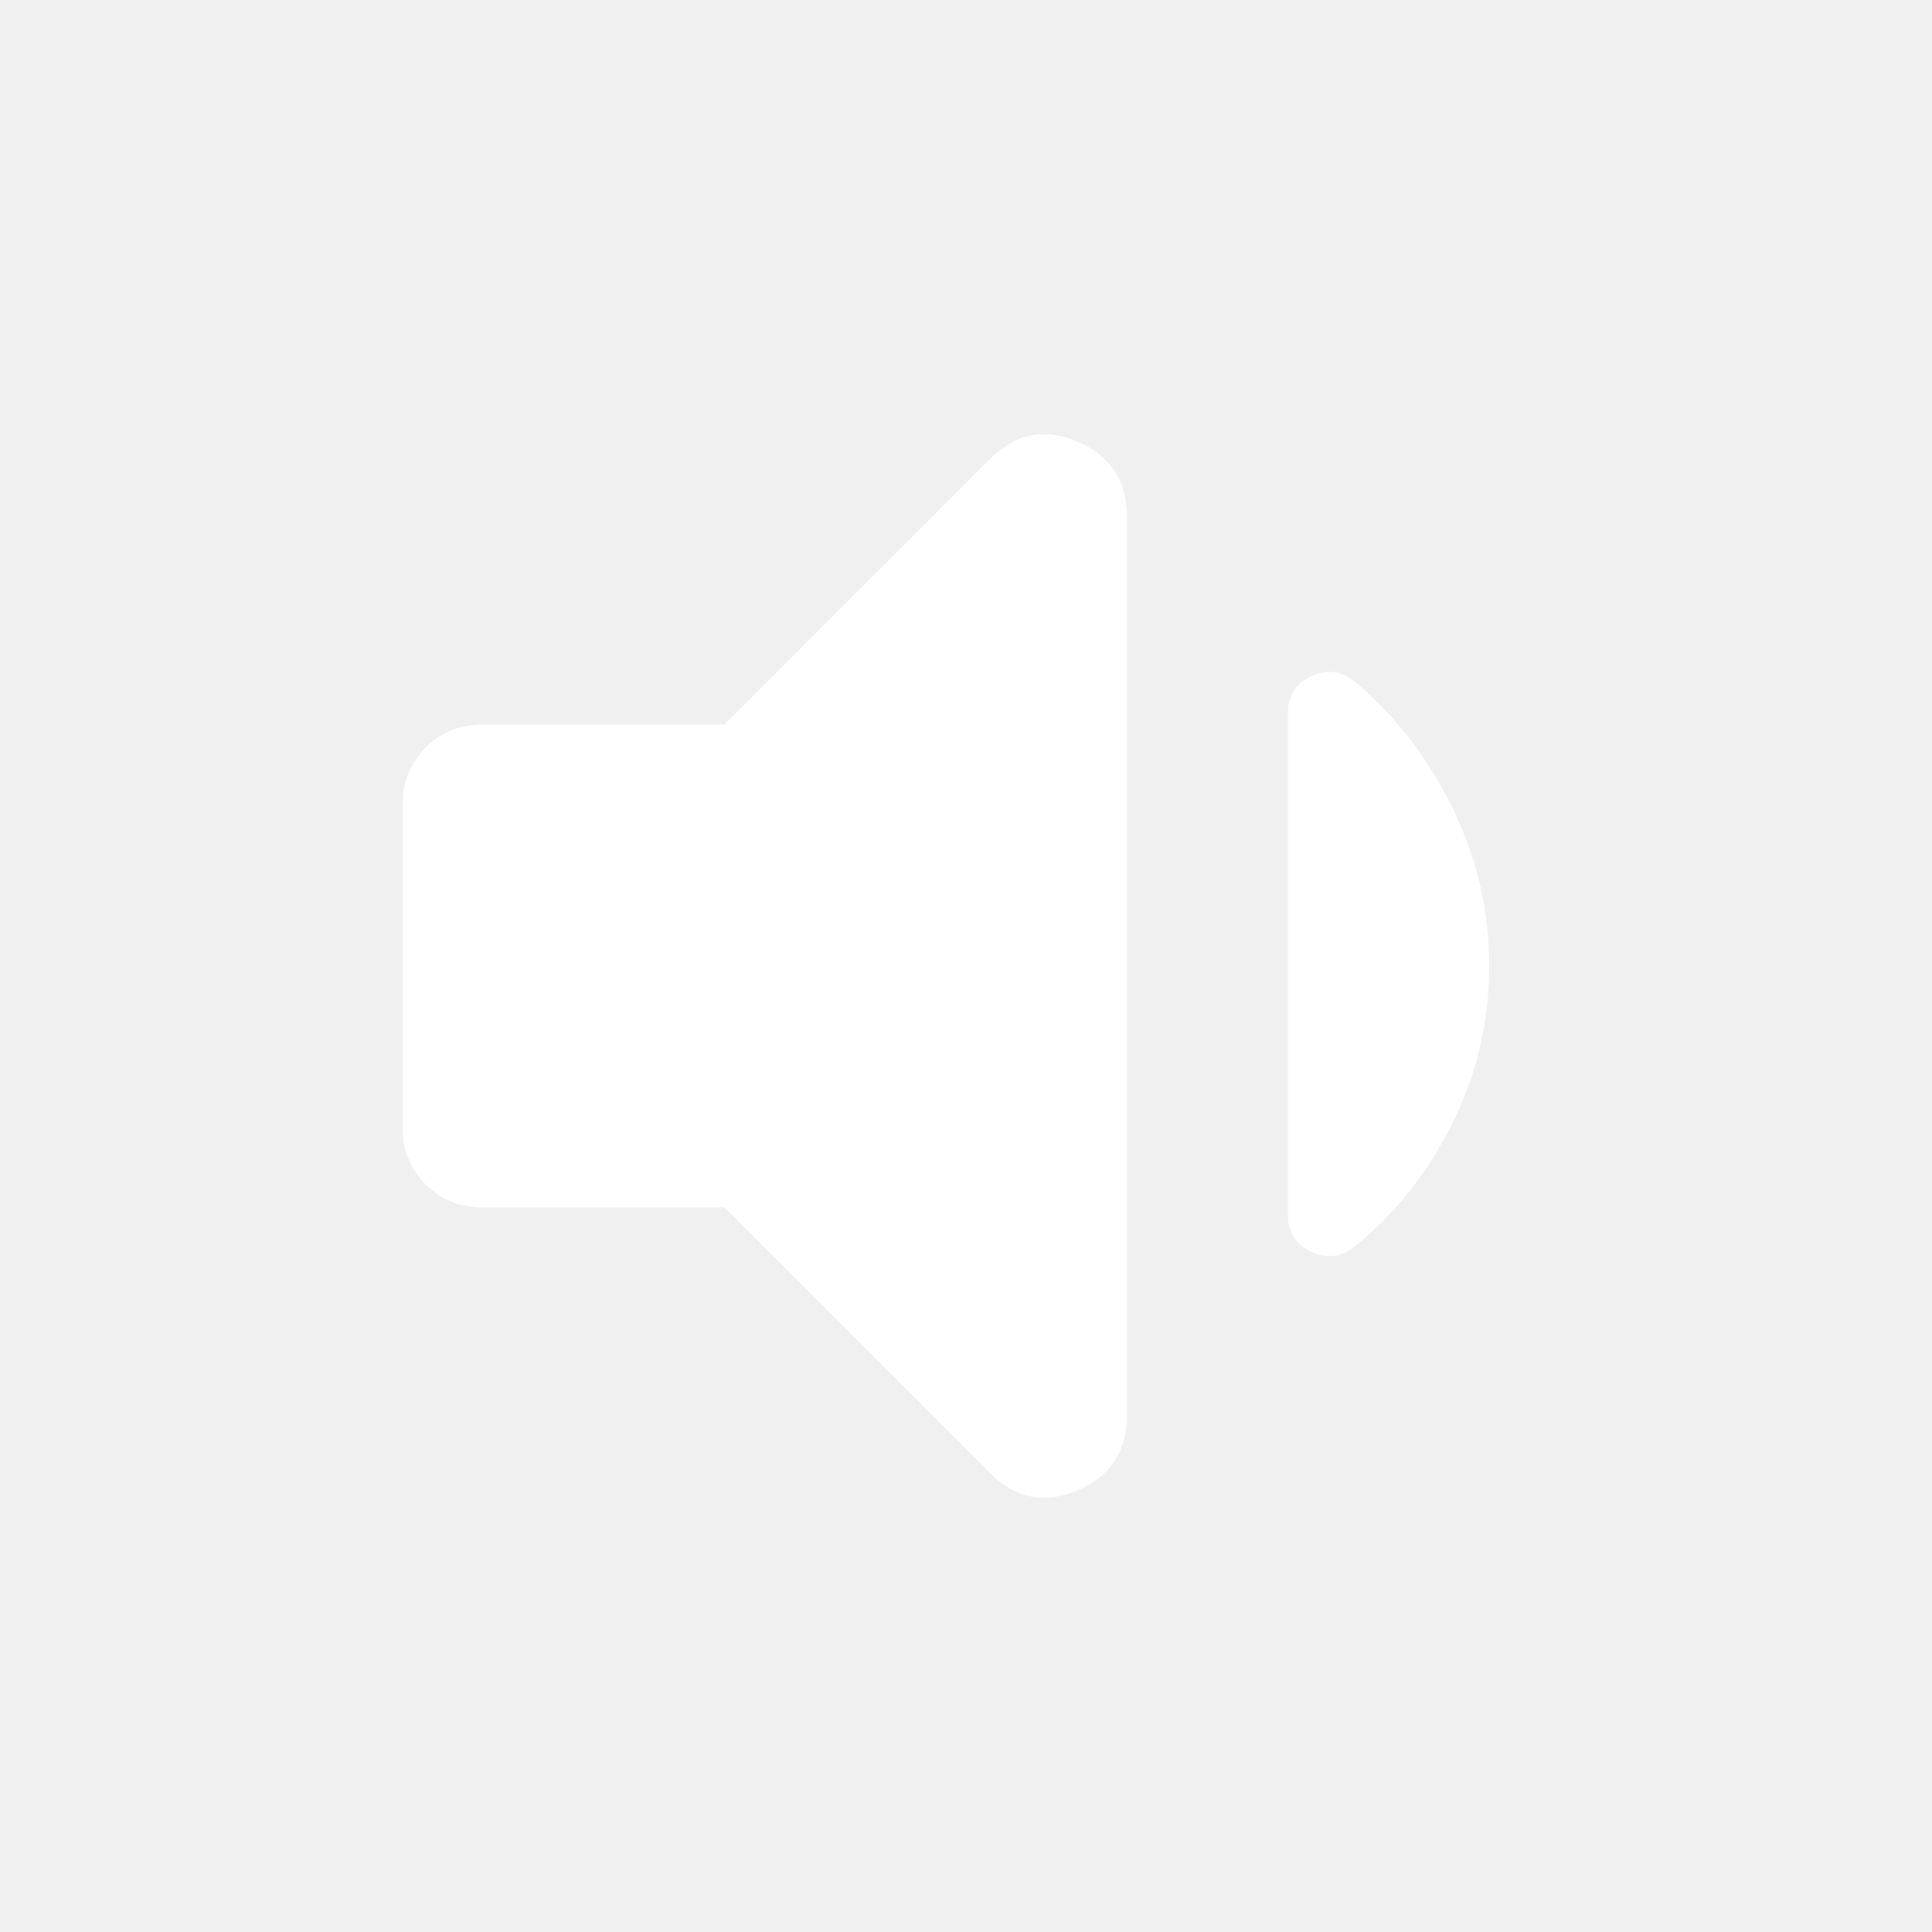
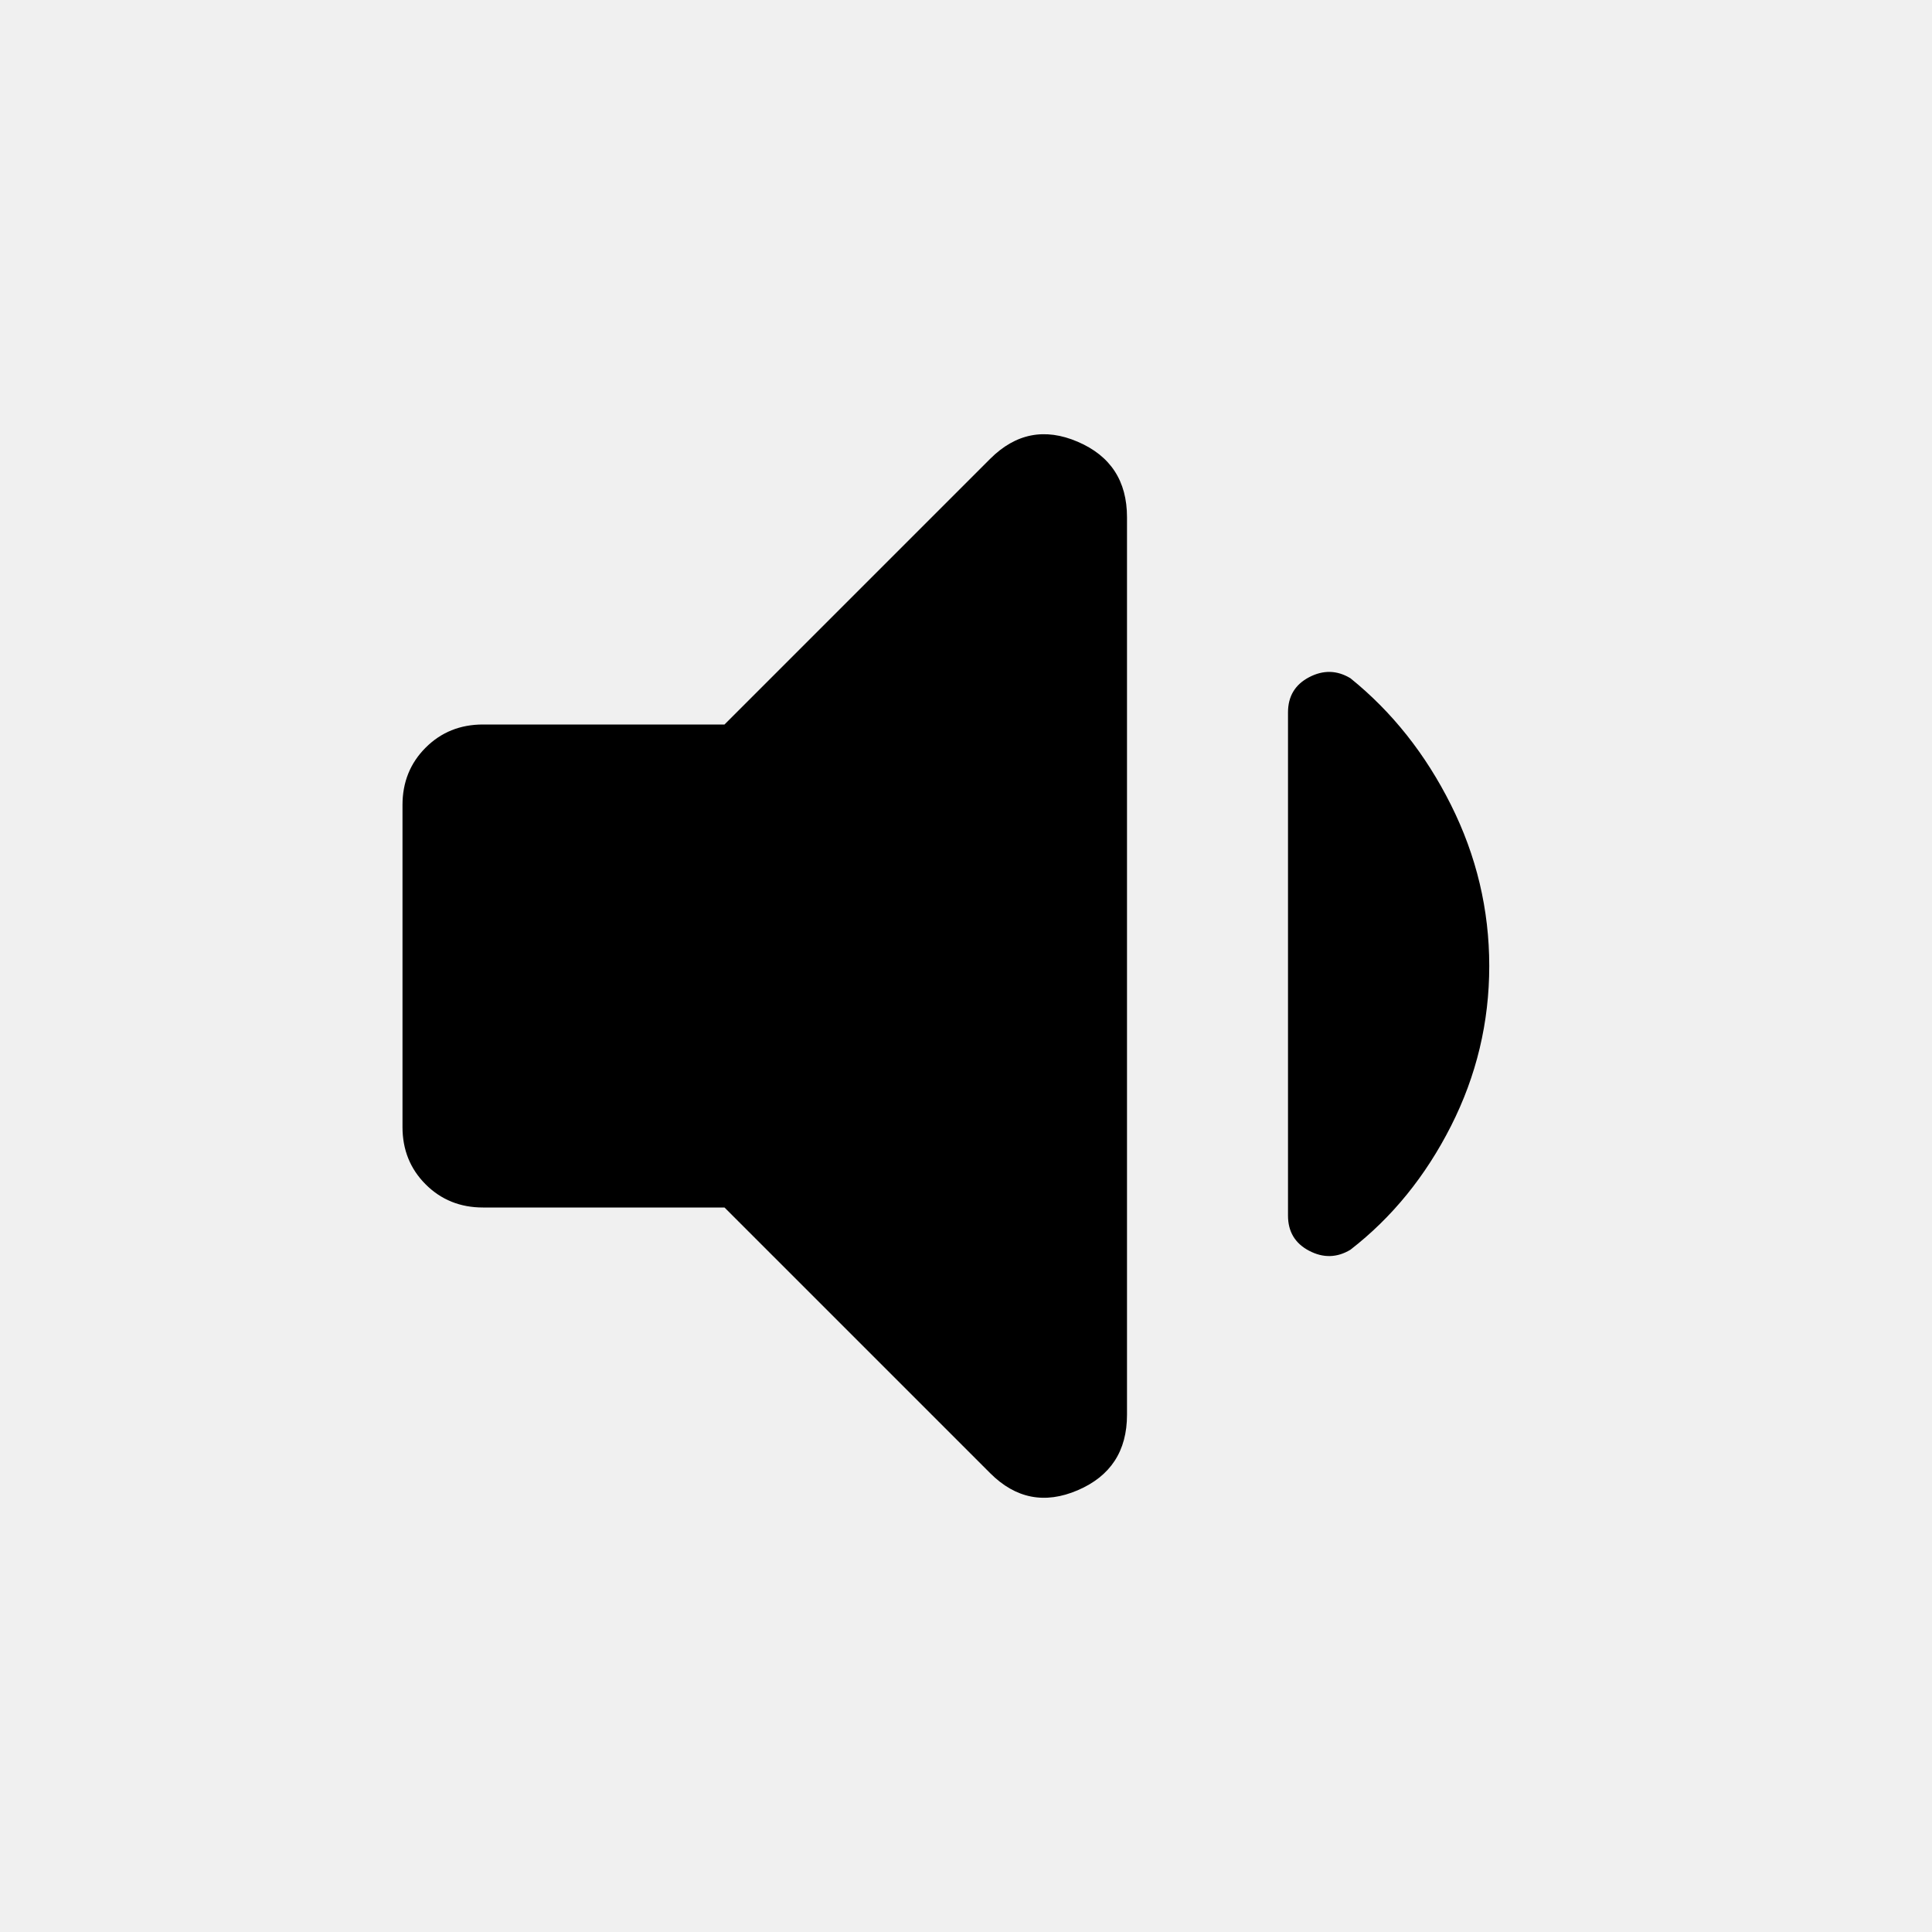
- <svg xmlns="http://www.w3.org/2000/svg" viewBox="0 -960 960 960" height="1px" width="1px" fill="#fff">
+ <svg xmlns="http://www.w3.org/2000/svg" viewBox="0 -960 960 960" height="1px" width="1px">
  <path d="M360-360H240q-17 0-28.5-11.5T200-400v-160q0-17 11.5-28.5T240-600h120l132-132q19-19 43.5-8.5T560-703v446q0 27-24.5 37.5T492-228L360-360Zm380-120q0 42-19 79.5T671-339q-10 6-20.5.5T640-356v-250q0-12 10.5-17.5t20.5.5q31 25 50 63t19 80Z" />
</svg>
